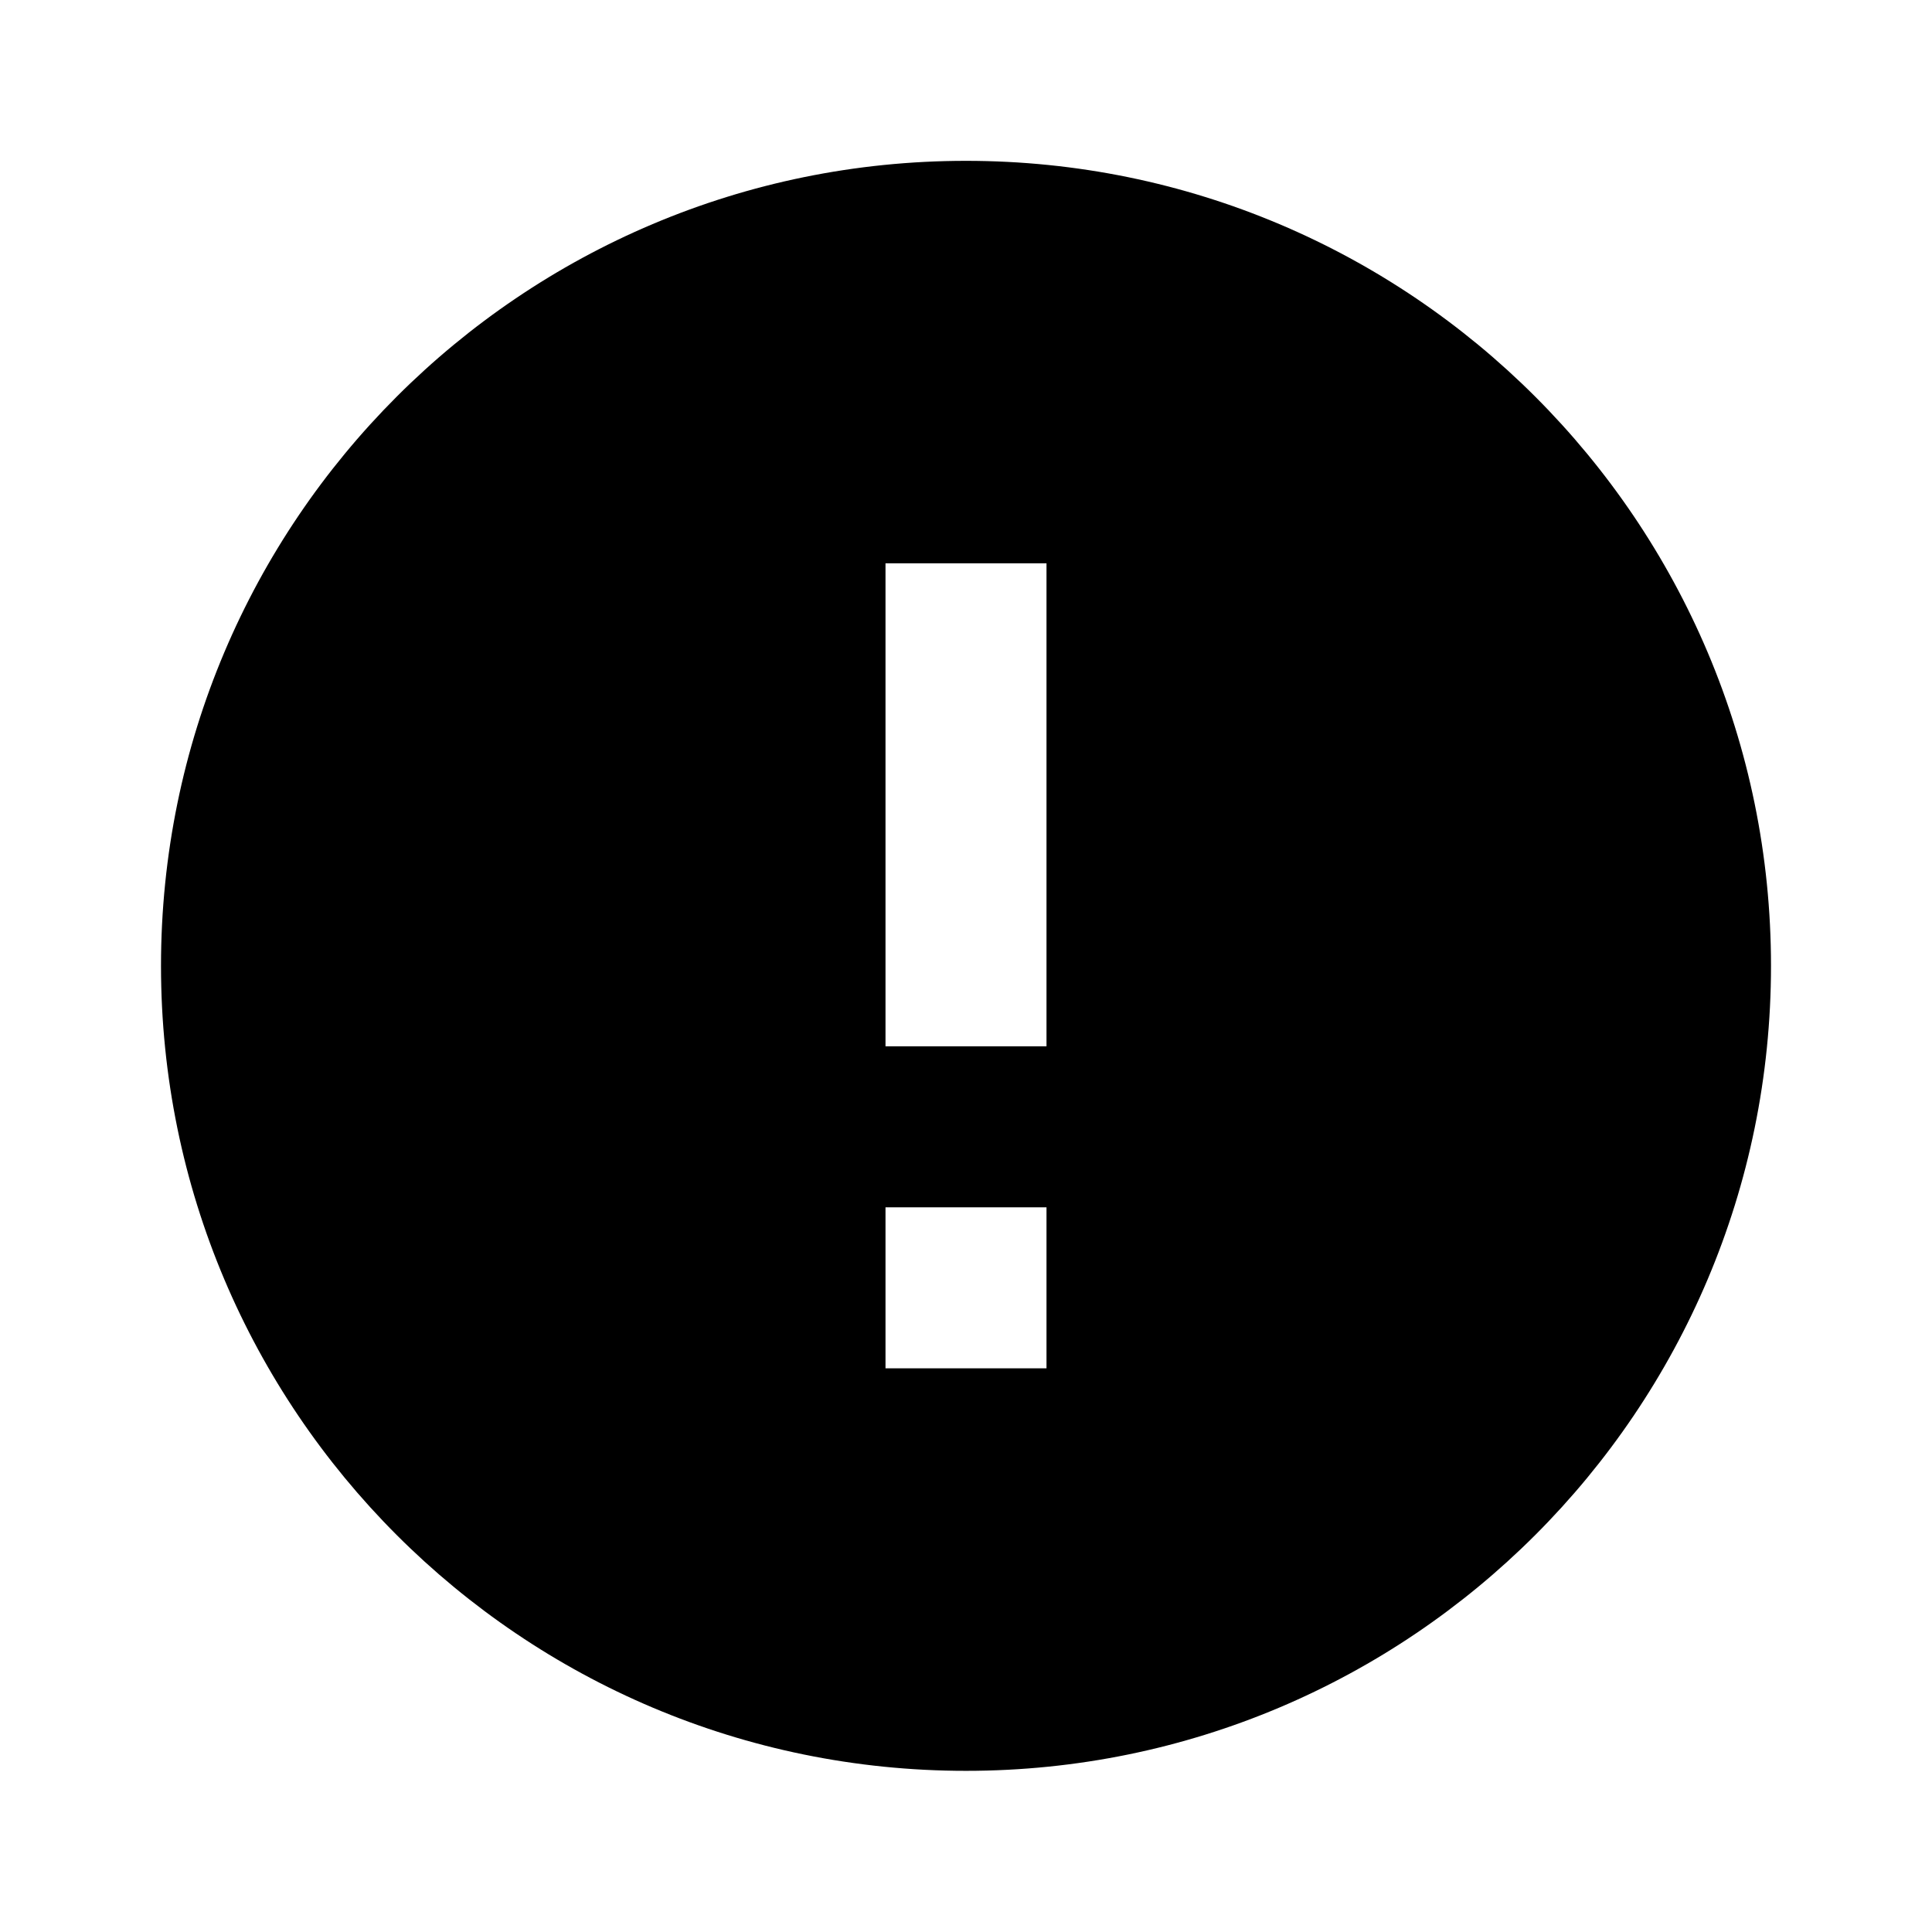
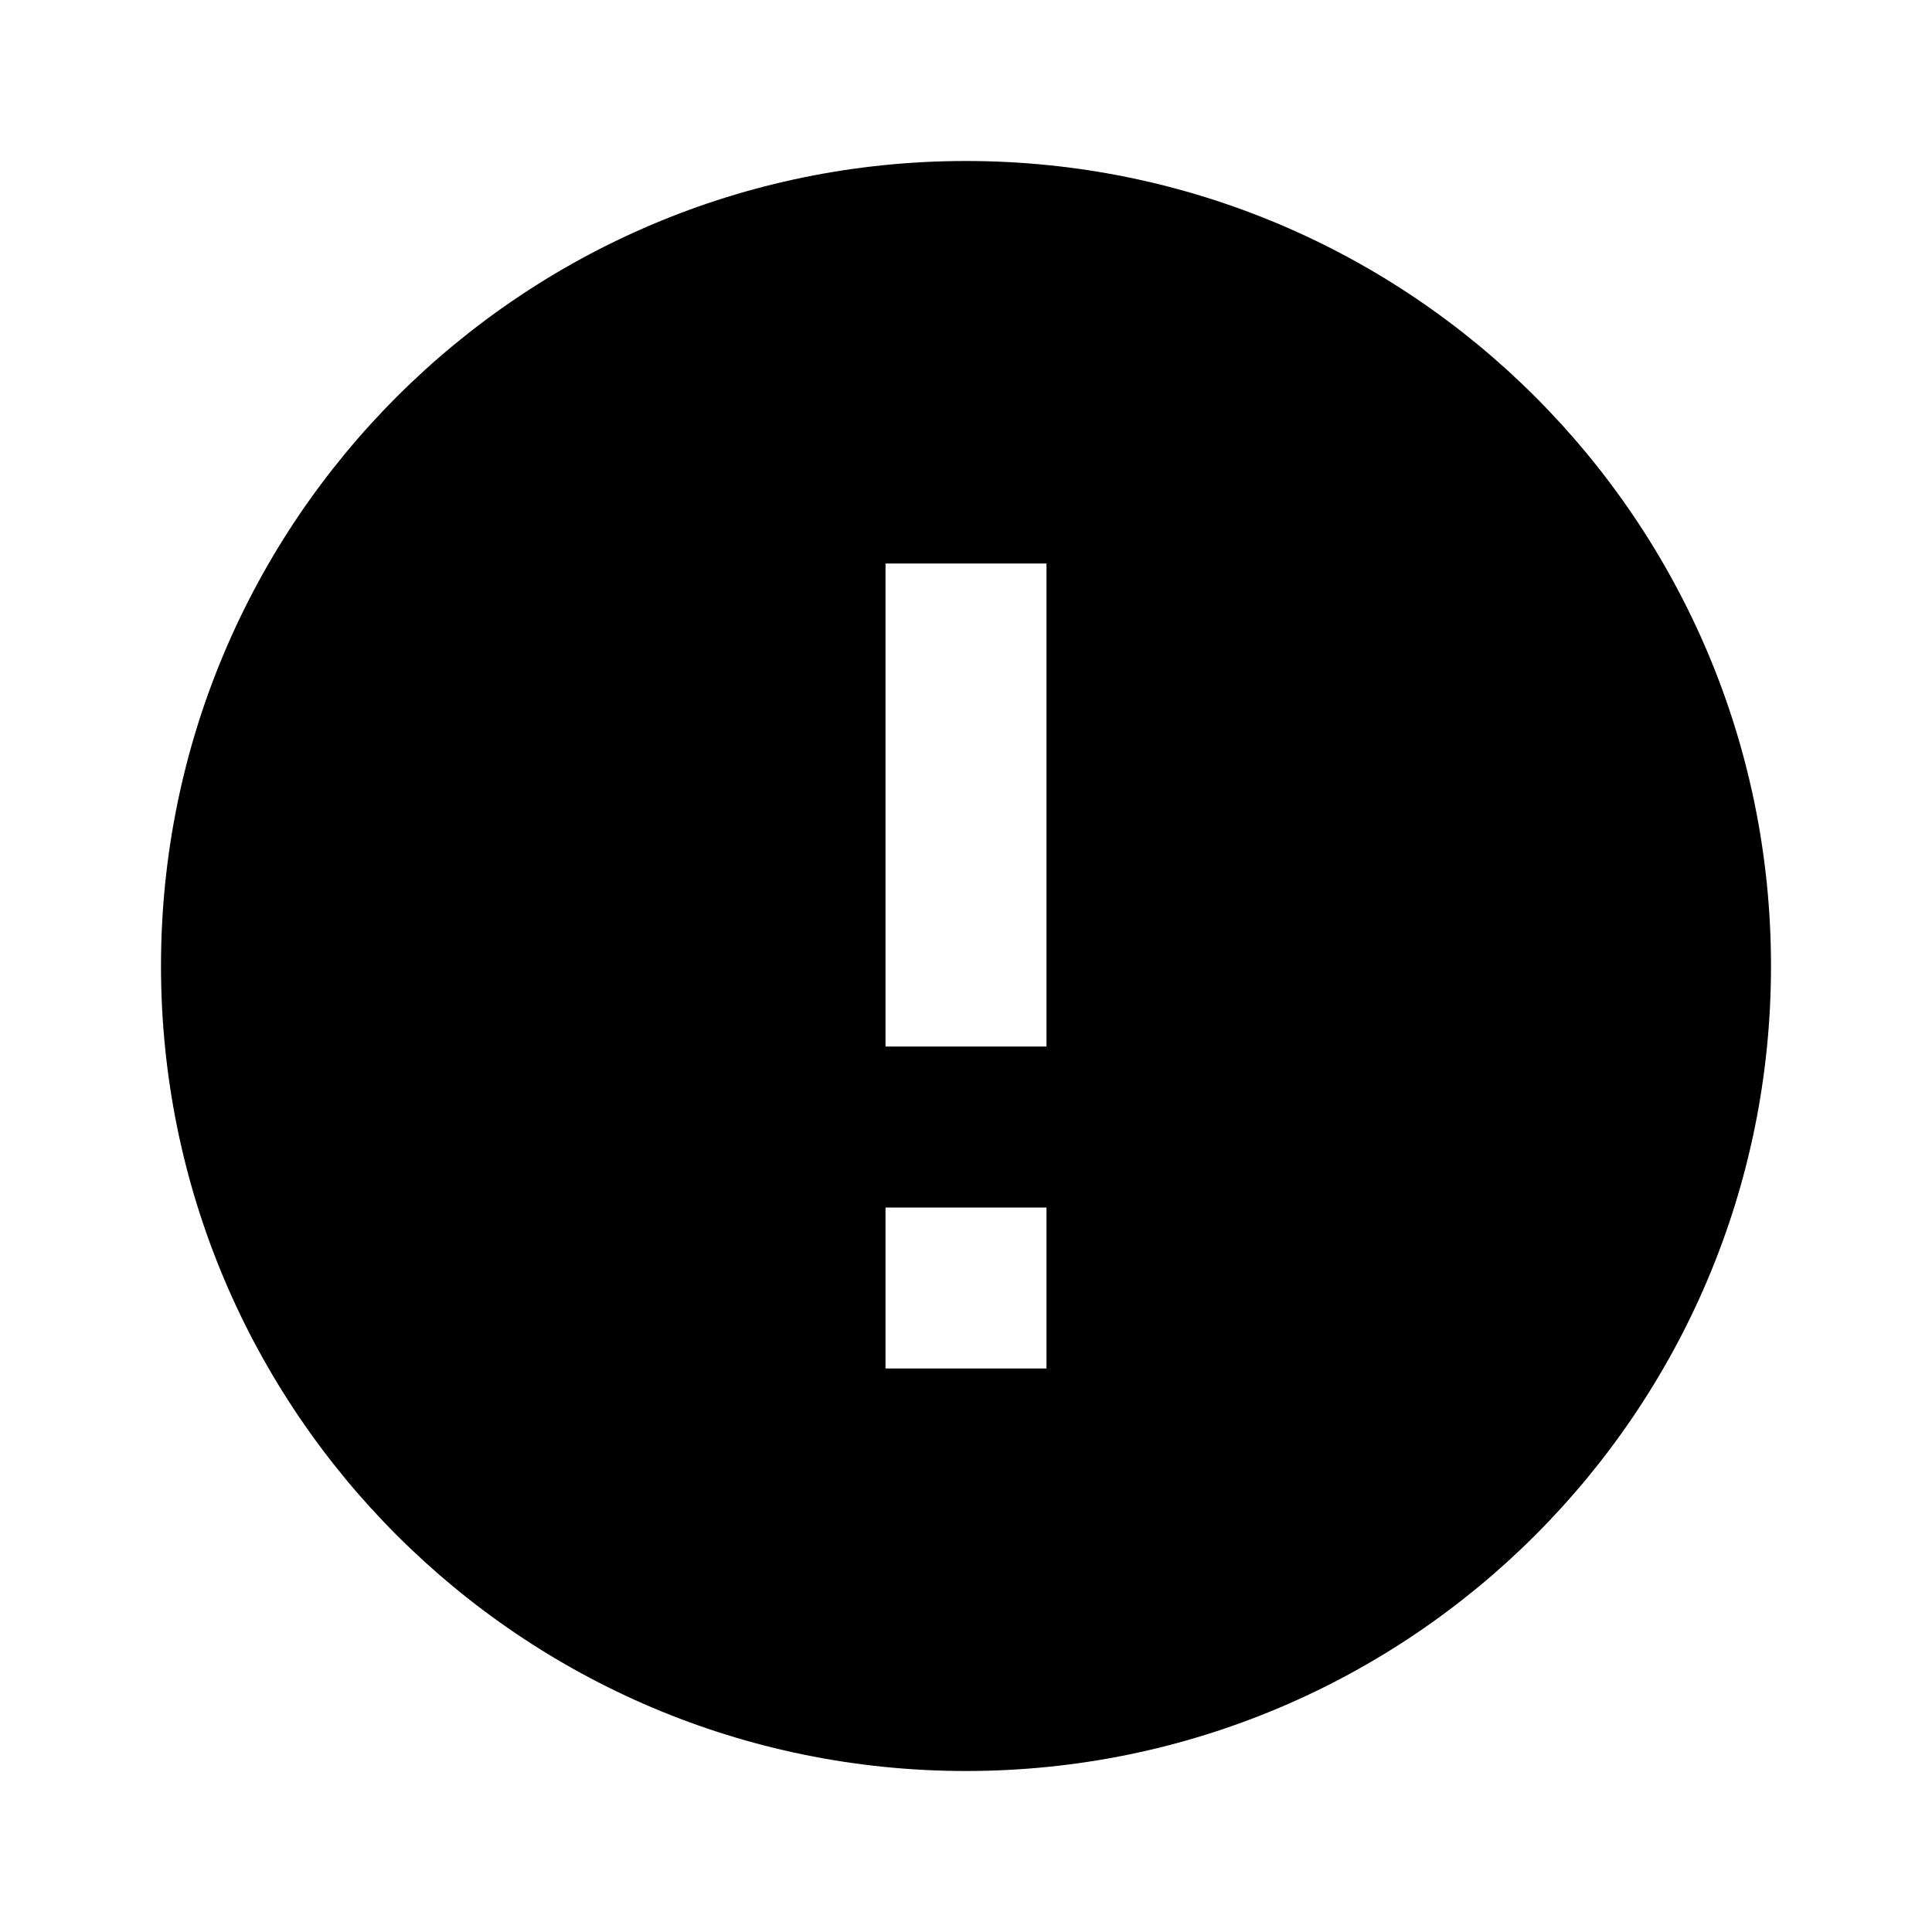
- <svg xmlns="http://www.w3.org/2000/svg" width="24" height="24" baseProfile="full" viewBox="0 0 24 24">
-   <path d="M13 12.998h-2v-6h2m0 10h-2v-2h2m-1-13c-5.524 0-10 4.477-10 10s4.476 10 10 10c5.522 0 10-4.477 10-10s-4.478-10-10-10z" />
+ <svg xmlns="http://www.w3.org/2000/svg" width="24" height="24" viewBox="0 0 24 24">
+   <path d="M13 13h-2V7h2m0 10h-2v-2h2M12 2A10 10 0 002 12a10 10 0 0010 10 10 10 0 0010-10A10 10 0 0012 2z" />
</svg>
